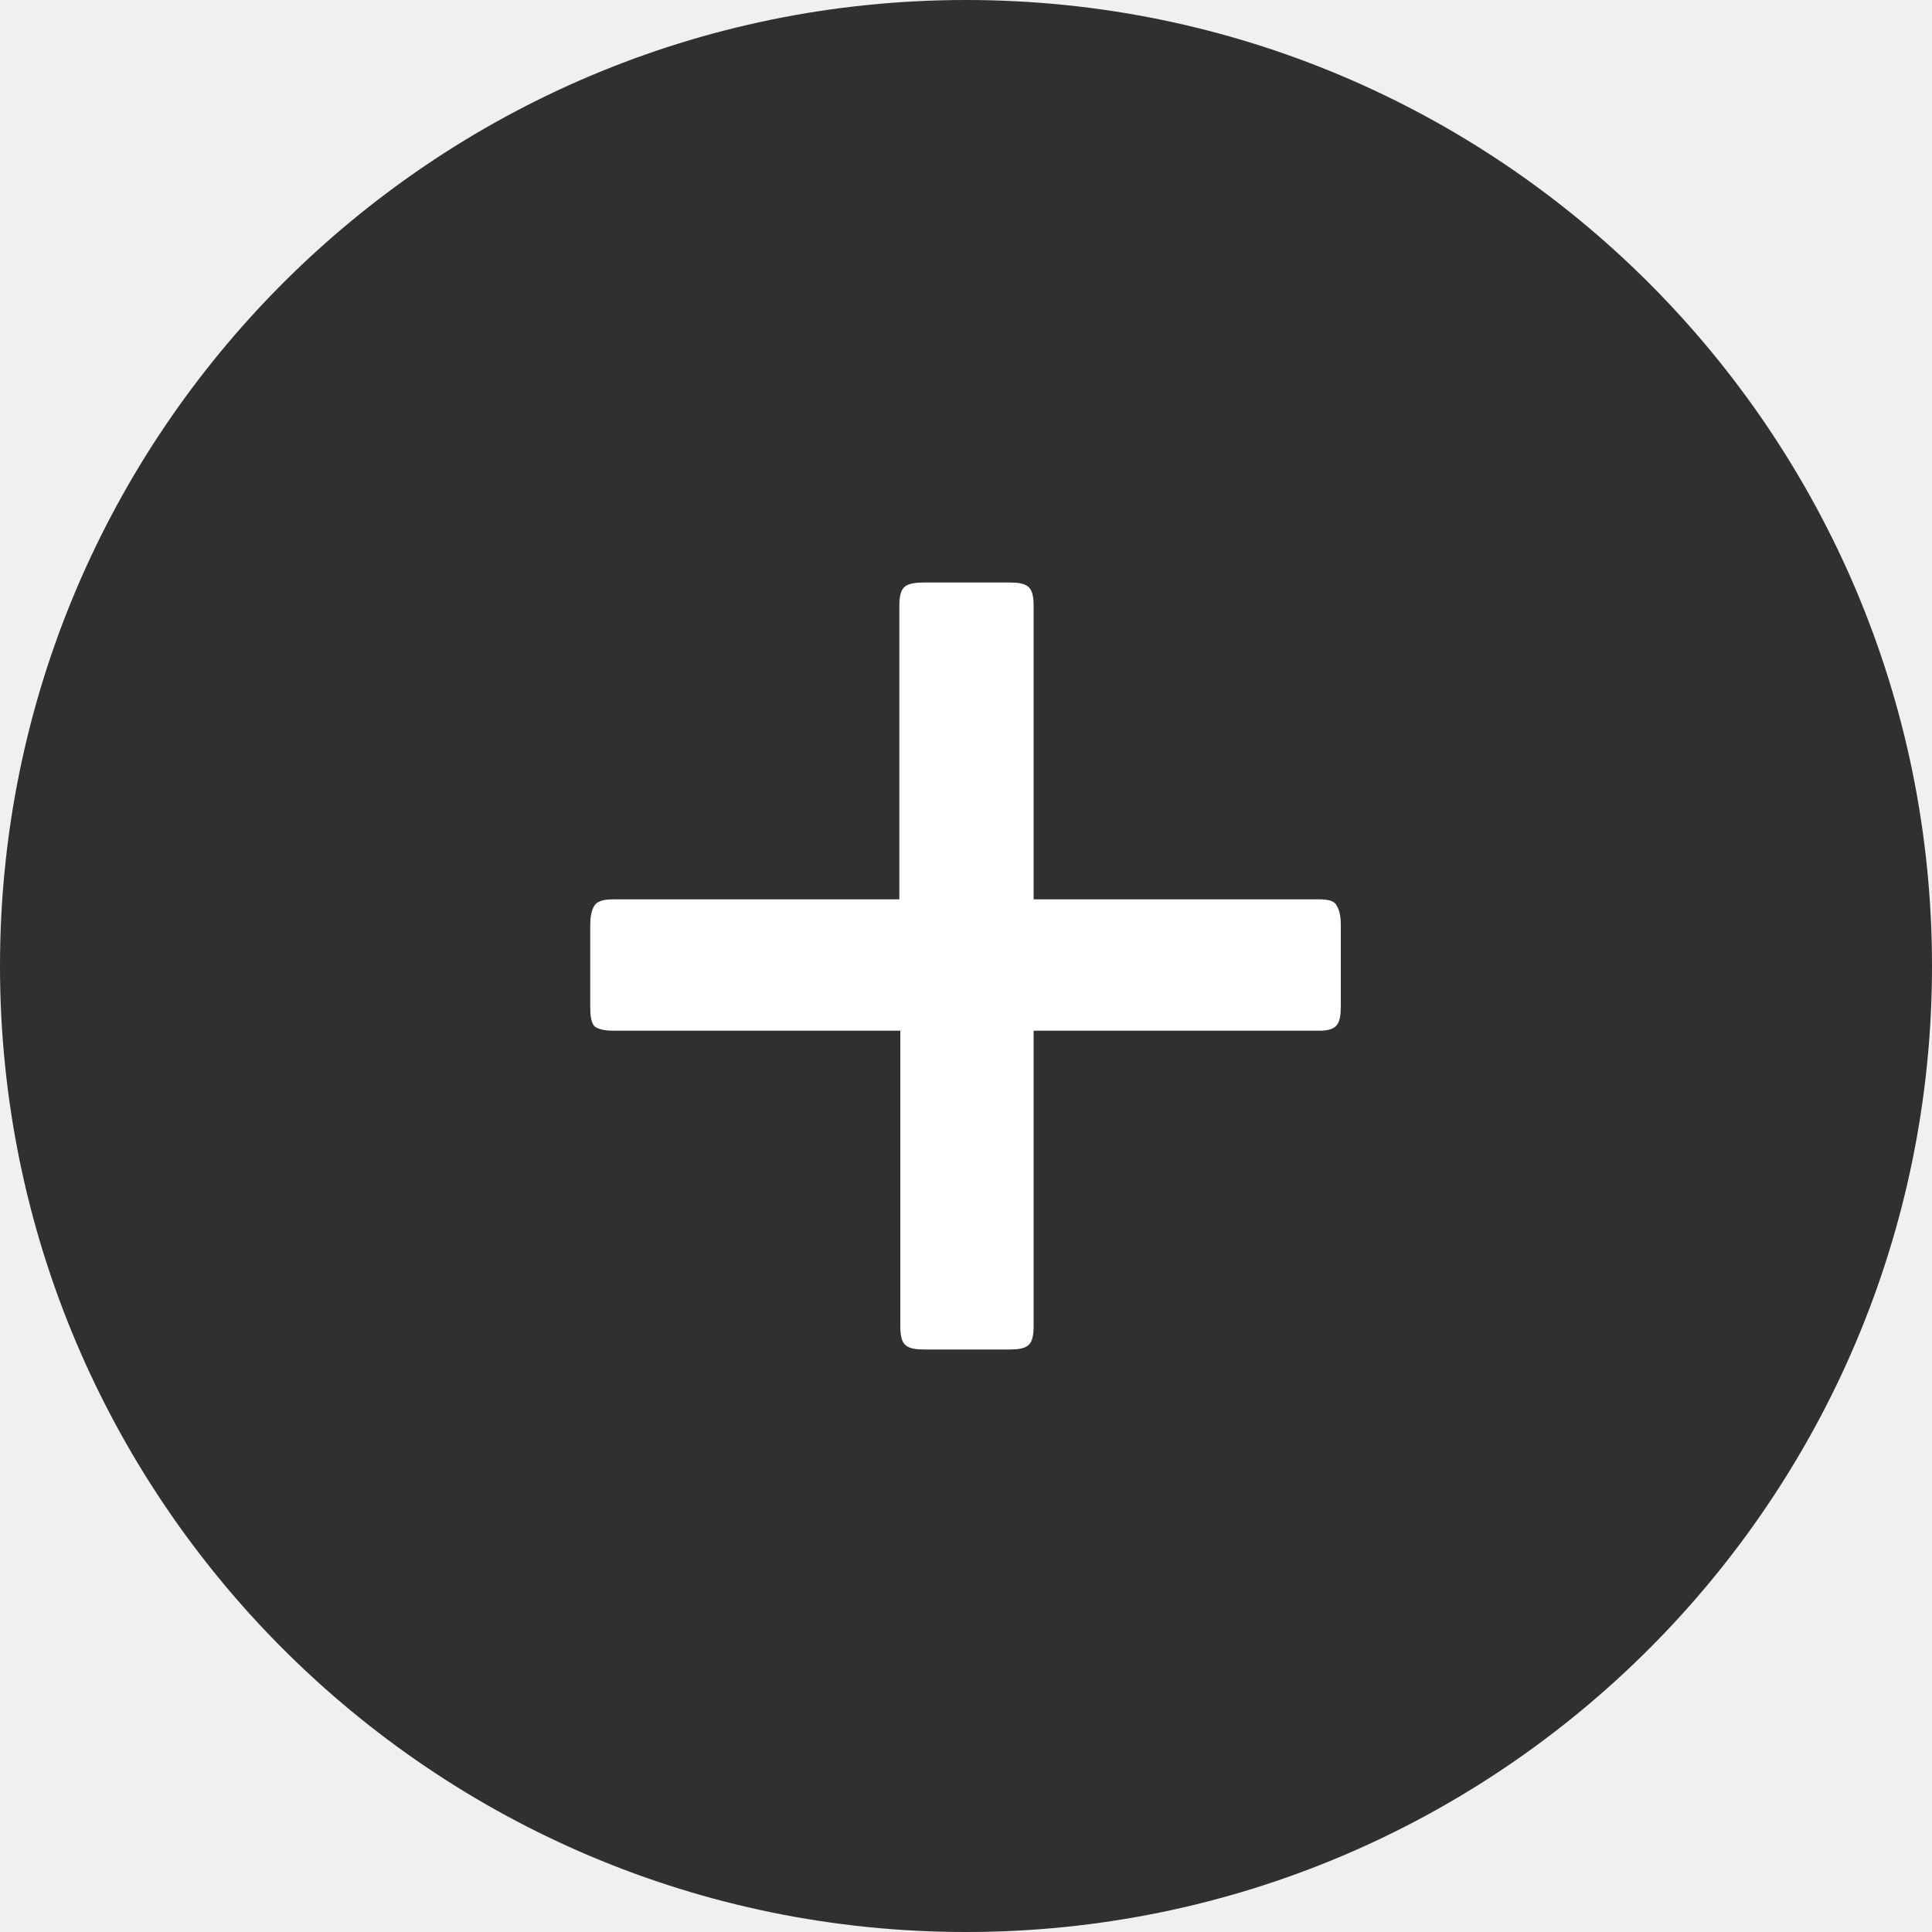
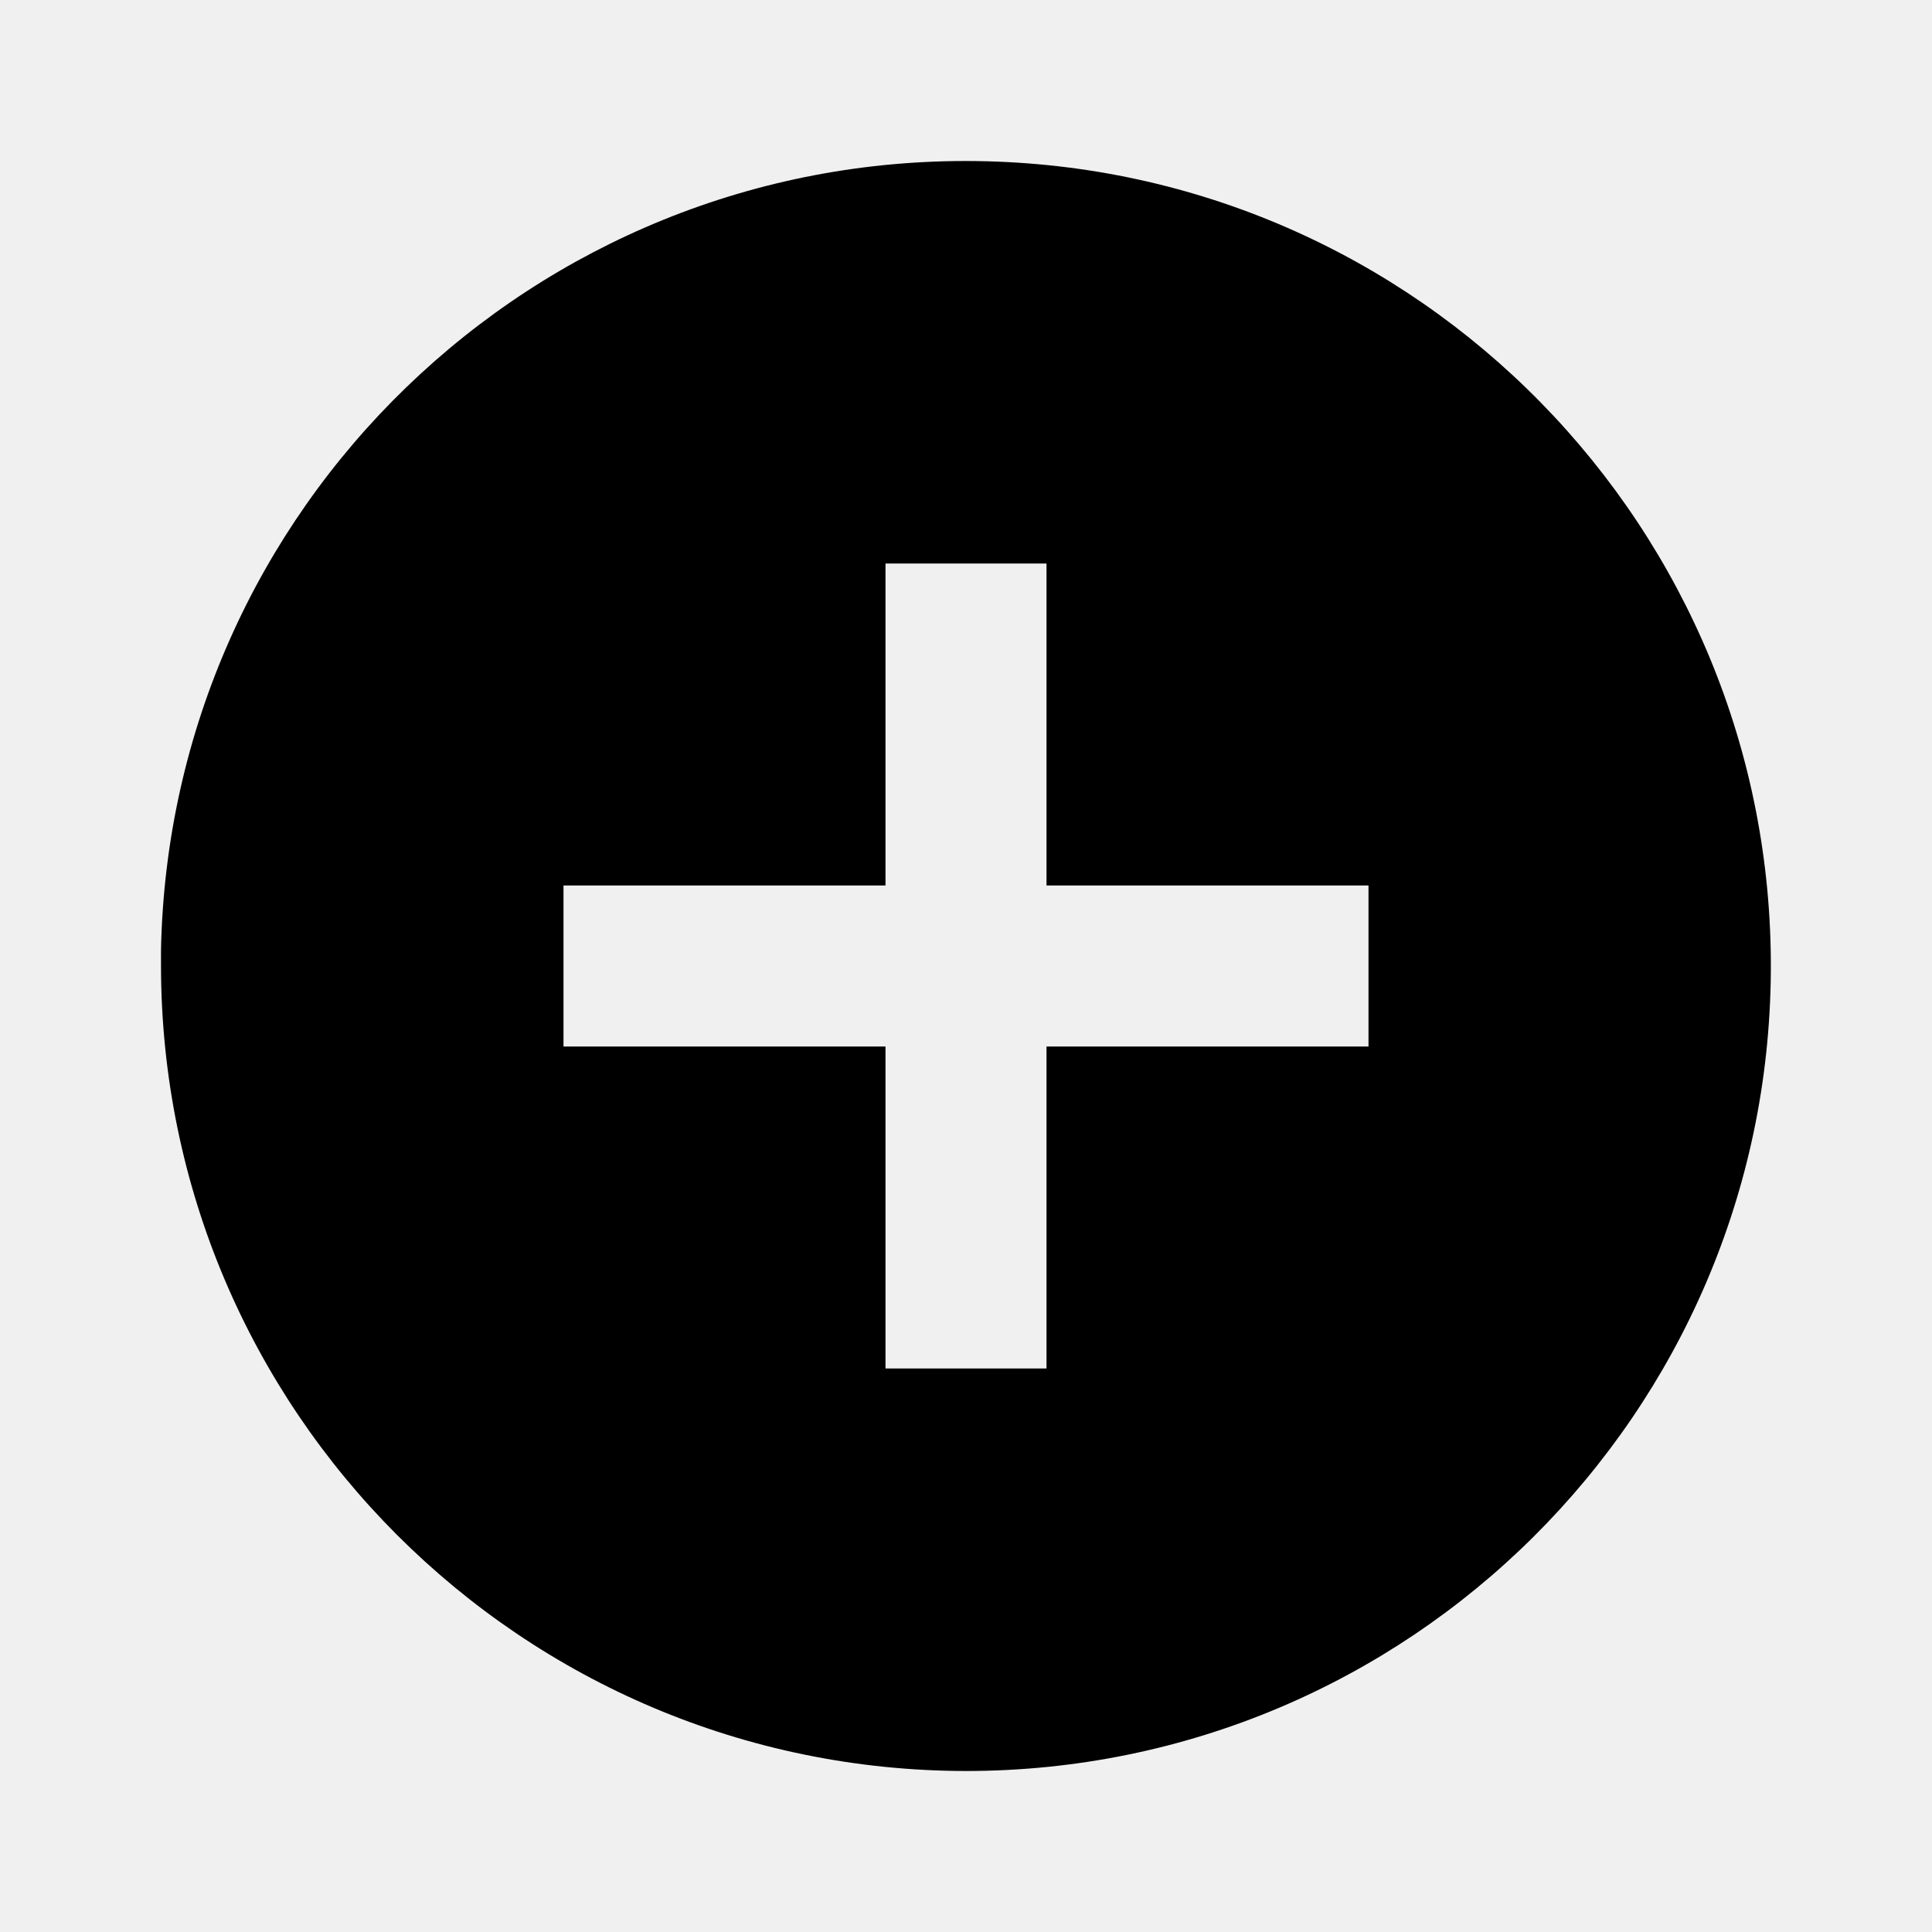
- <svg xmlns="http://www.w3.org/2000/svg" version="1.1" id="Слой_1" x="0px" y="0px" viewBox="0 0 20 20" style="enable-background:new 0 0 20 20;" xml:space="preserve">
-   <style type="text/css">
- 	.st0{fill:#303030;}
- 	.st1{fill:#FFFFFF;}
- </style>
-   <g id="_x2D__1_">
-     <path id="Frame_30_" class="st0" d="M10,0C4.48,0,0,4.48,0,10s4.48,10,10,10s10-4.48,10-10S15.52,0,10,0L10,0z" />
-     <path class="st1" d="M6.15,10.62c-0.03-0.04-0.04-0.1-0.04-0.2V9.58c0-0.08,0.01-0.15,0.04-0.2c0.03-0.05,0.09-0.07,0.2-0.07h2.96   V6.27c0-0.11,0.02-0.17,0.06-0.2c0.04-0.03,0.11-0.04,0.19-0.04h0.89c0.09,0,0.15,0.01,0.19,0.04c0.04,0.03,0.06,0.09,0.06,0.2   v3.04h2.96c0.1,0,0.16,0.02,0.18,0.07c0.03,0.05,0.04,0.12,0.04,0.2v0.83c0,0.1-0.01,0.16-0.04,0.2c-0.03,0.04-0.09,0.06-0.18,0.06   H10.7v3.06c0,0.11-0.02,0.17-0.06,0.2c-0.04,0.03-0.1,0.04-0.19,0.04H9.57c-0.09,0-0.15-0.01-0.19-0.04   c-0.04-0.03-0.06-0.09-0.06-0.2v-3.06H6.35C6.25,10.67,6.18,10.65,6.15,10.62z" />
-   </g>
+ <svg xmlns="http://www.w3.org/2000/svg" width="24" height="24" viewBox="0 0 24 24" fill="none">
+   <path d="M12 22C6.48 21.994 2.006 17.52 2 12V11.8C2.11 6.305 6.635 1.928 12.131 2.001C17.627 2.074 22.034 6.569 21.998 12.065C21.962 17.562 17.497 21.999 12 22ZM7 11V13H11V17H13V13H17V11H13V7H11V11H7Z" fill="black" />
</svg>
